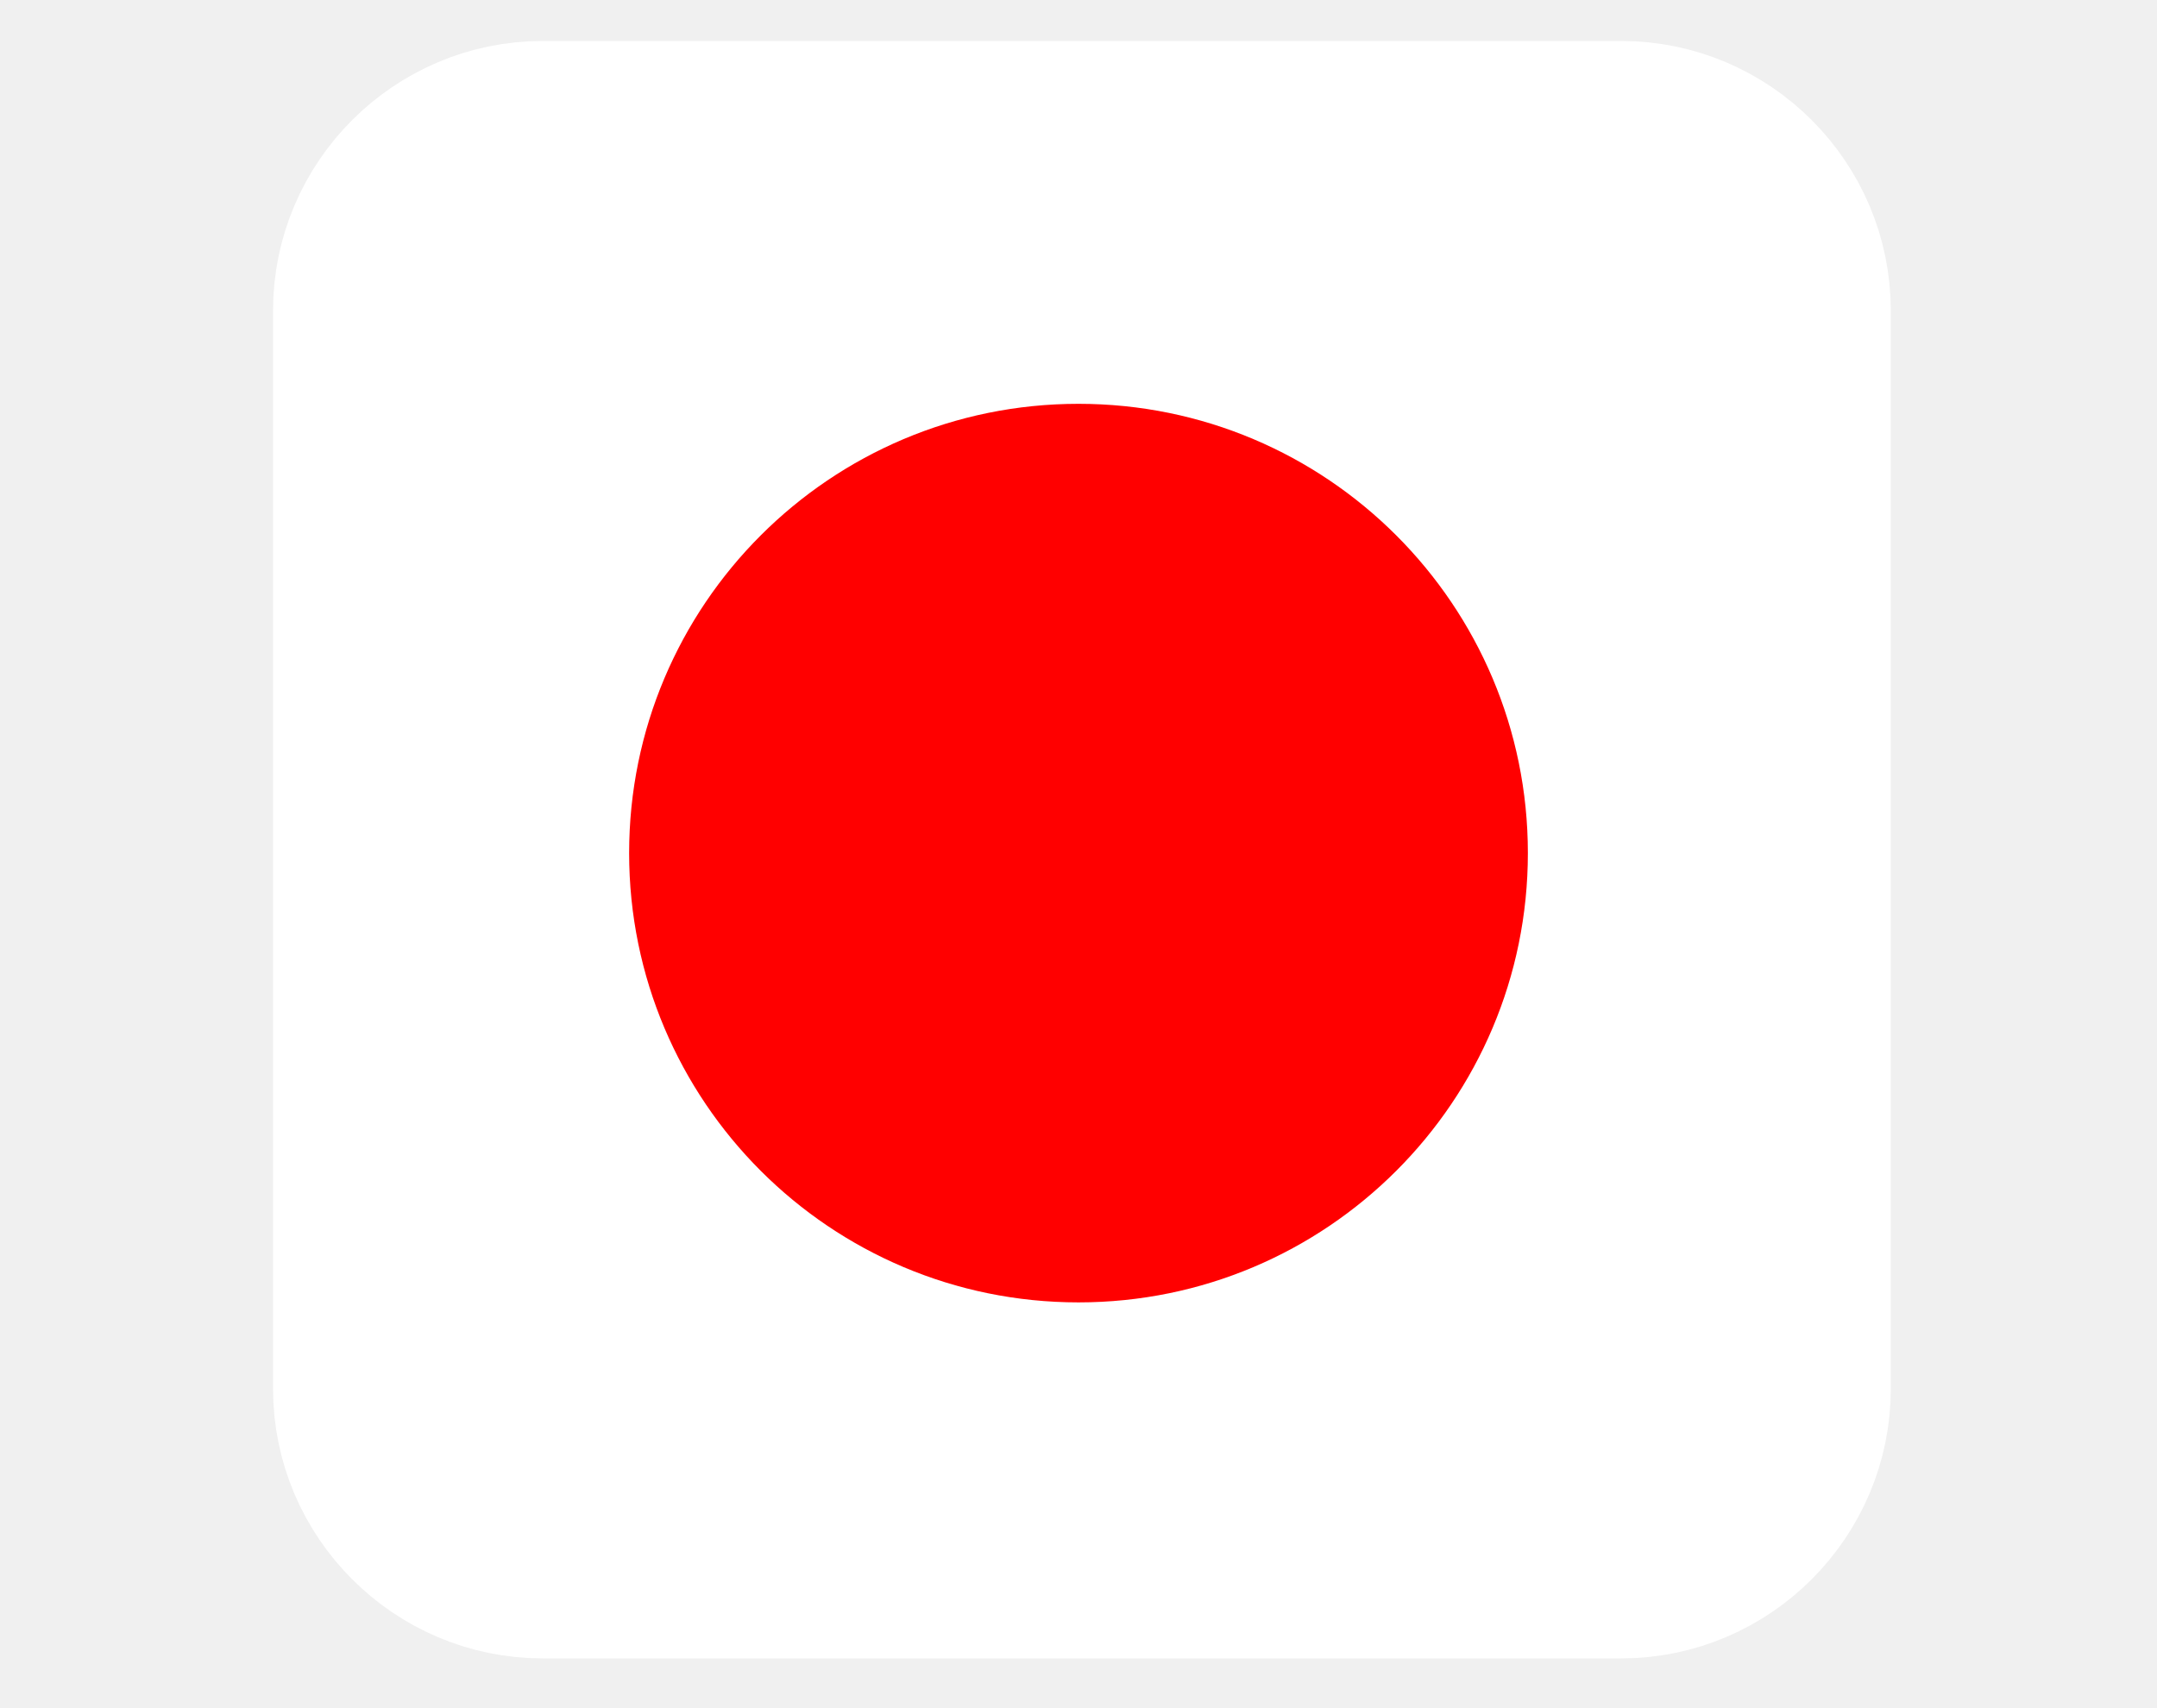
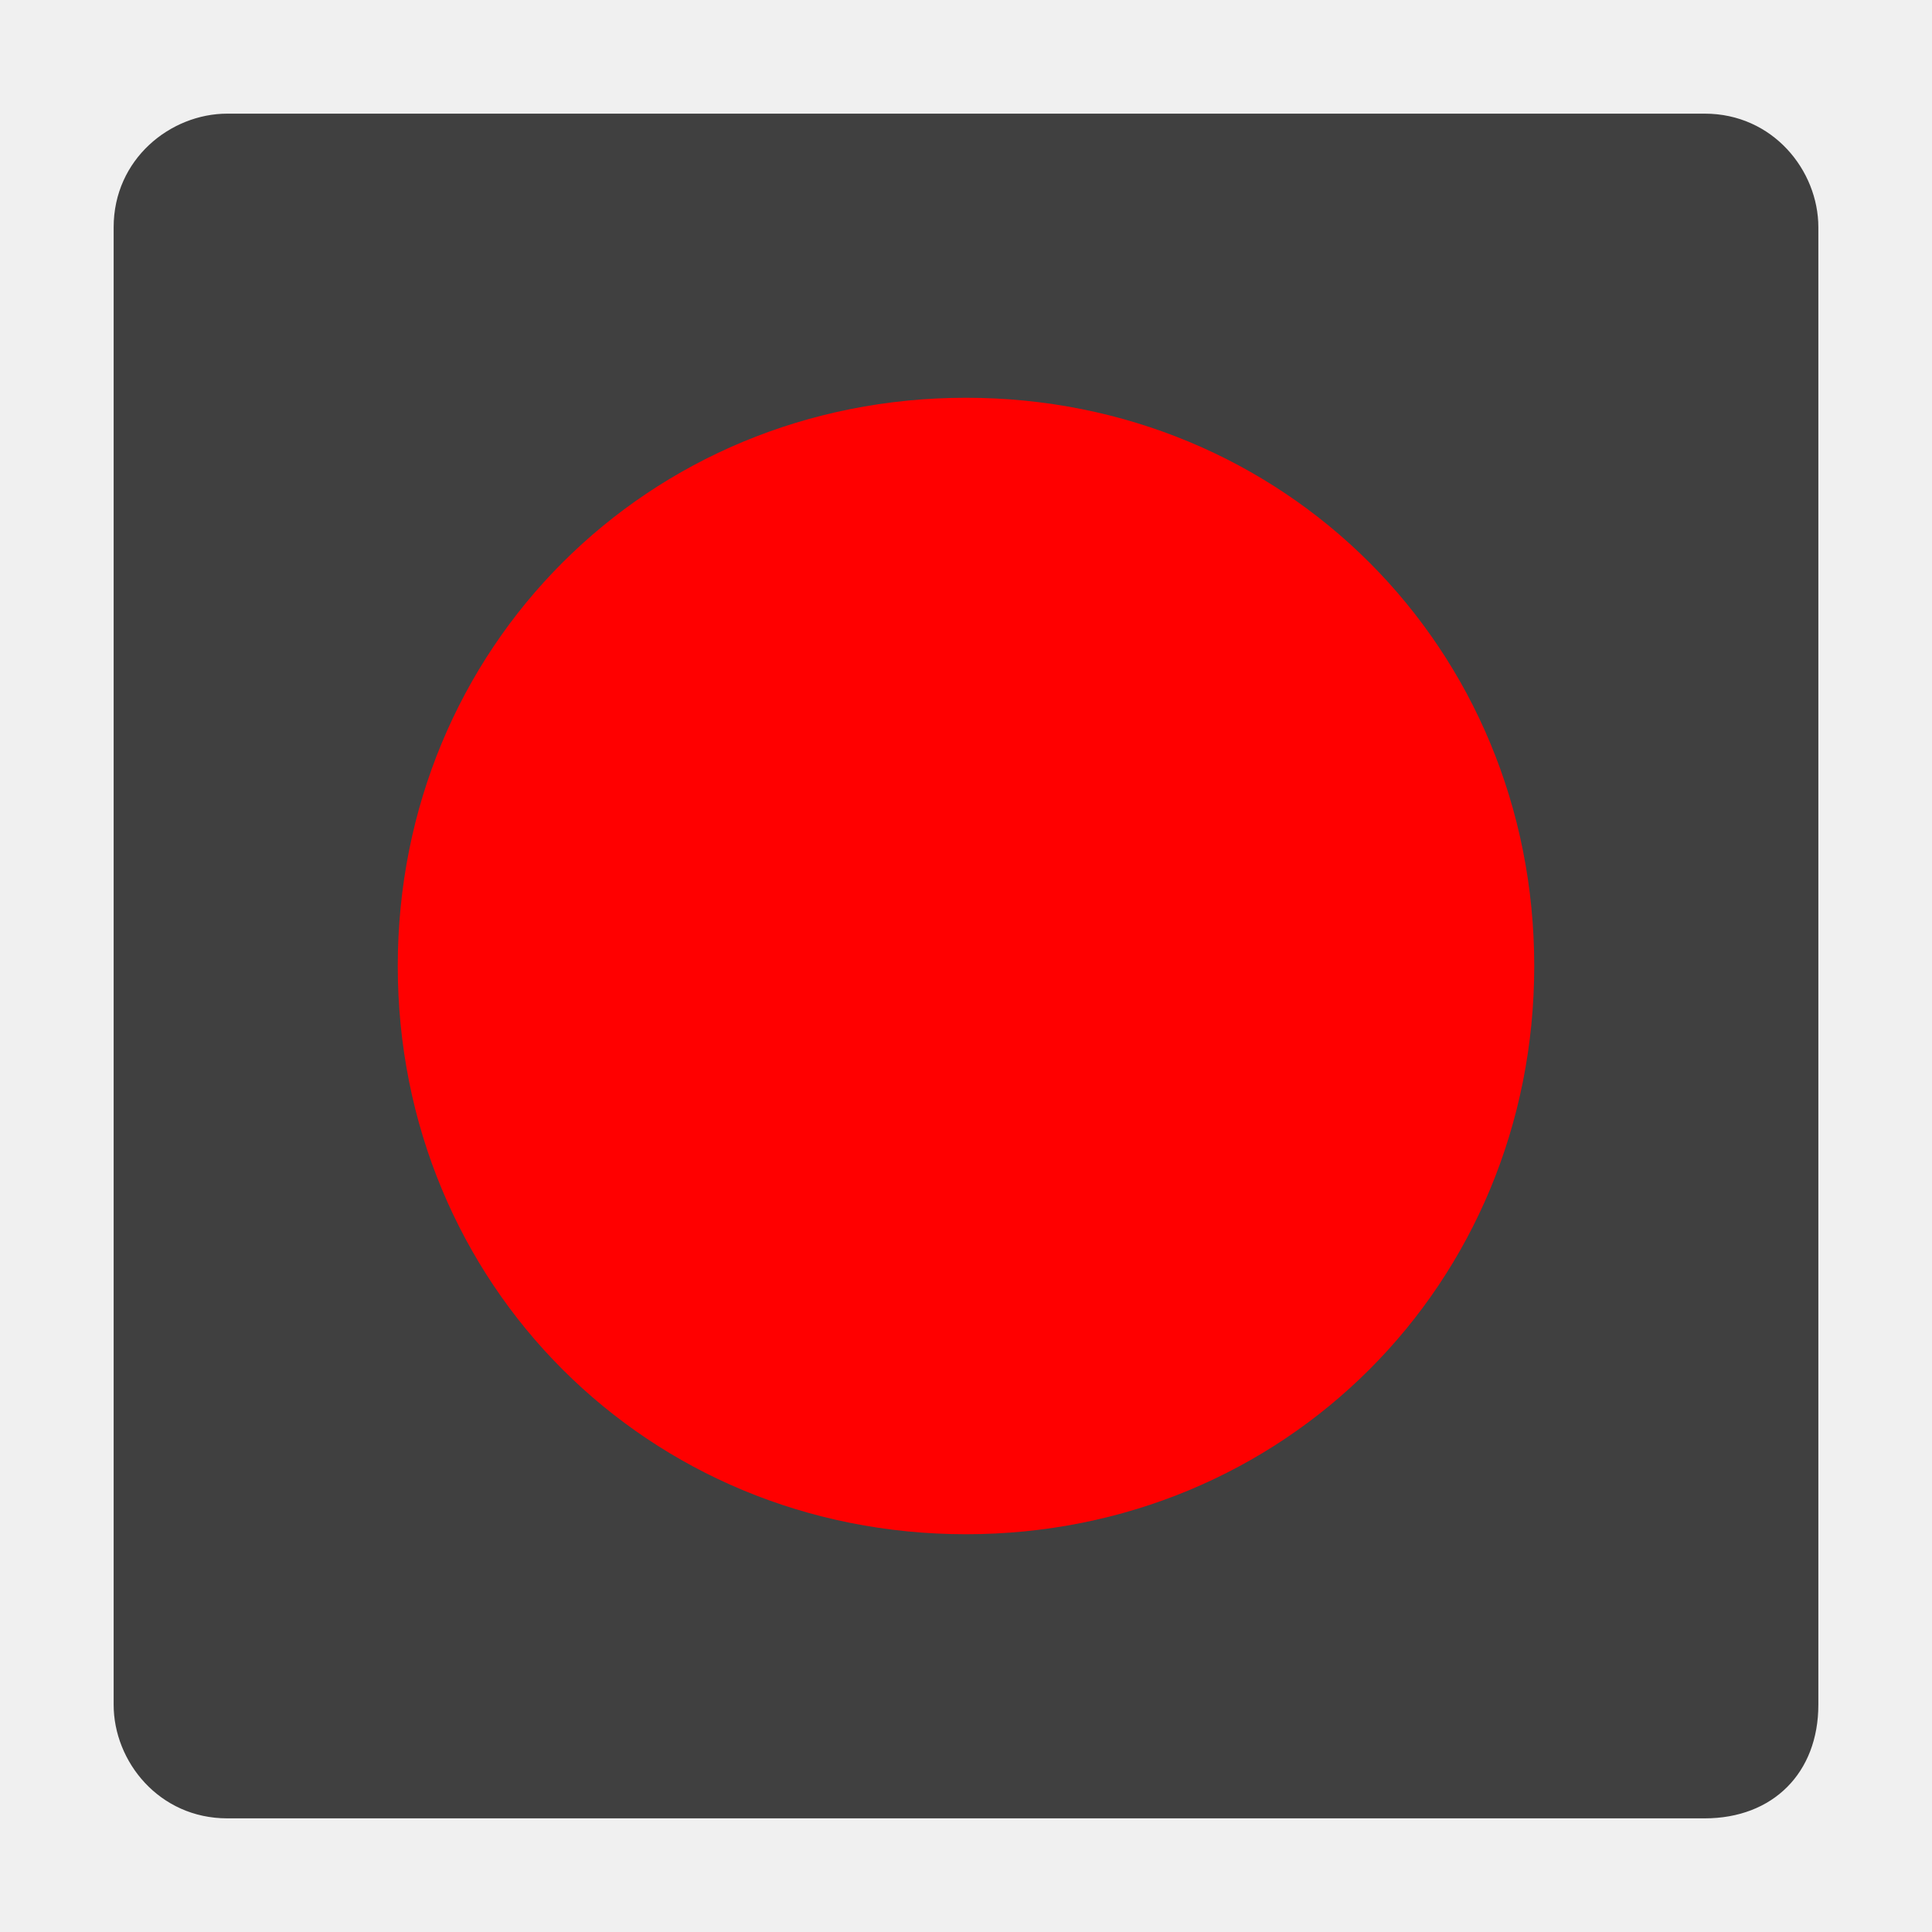
- <svg xmlns="http://www.w3.org/2000/svg" width="24" height="19" viewBox="0 0 24 19" overflow="visible" enable-background="new 0 0 24 19" xml:space="preserve">
-   <g id="Layer_1">
-     <path fill="none" d="M24,19H0V0h24V19z" />
-     <path fill="#FFFFFF" stroke="#FFFFFF" stroke-width="2" d="M20.038,15.456c0,1.1-0.899,2-2,2h-12    c-1.1,0-2-0.9-2-2v-12c0-1.1,0.9-2,2-2h12c1.101,0,2,0.9,2,2V15.456z" />
-     <path fill="#FF0000" d="M17,9.494c0,2.762-2.238,5-5,5s-5-2.238-5-5s2.238-5,5-5S17,6.732,17,9.494z" />
-   </g>
+ <svg xmlns="http://www.w3.org/2000/svg" version="1.1" id="svg2" x="0px" y="0px" viewBox="0 0 17 17" style="enable-background:new 0 0 17 17;" xml:space="preserve">
+   <style type="text/css">
+ 	.st0{fill:#404040;stroke:#404040;stroke-linecap:round;stroke-linejoin:round;}
+ 	.st1{fill:#404040;}
+ 	.st2{fill:#FF0000;}
+ </style>
+   <rect id="rect6_1_" x="2" y="2" class="st0" width="13" height="13" />
+   <path class="st1" d="M15,16H2c-0.6,0-1-0.5-1-1V2c0-0.6,0.5-1,1-1h13c0.6,0,1,0.5,1,1v13C16,15.6,15.6,16,15,16z M2.5,14.5h12v-12  h-12l0,0V14.5z" />
+   <path id="path11" class="st2" d="M13.5,8.5c0,2.8-2.2,5-5,5s-5-2.2-5-5  s2.2-5,5-5S13.5,5.7,13.5,8.5z" />
</svg>
